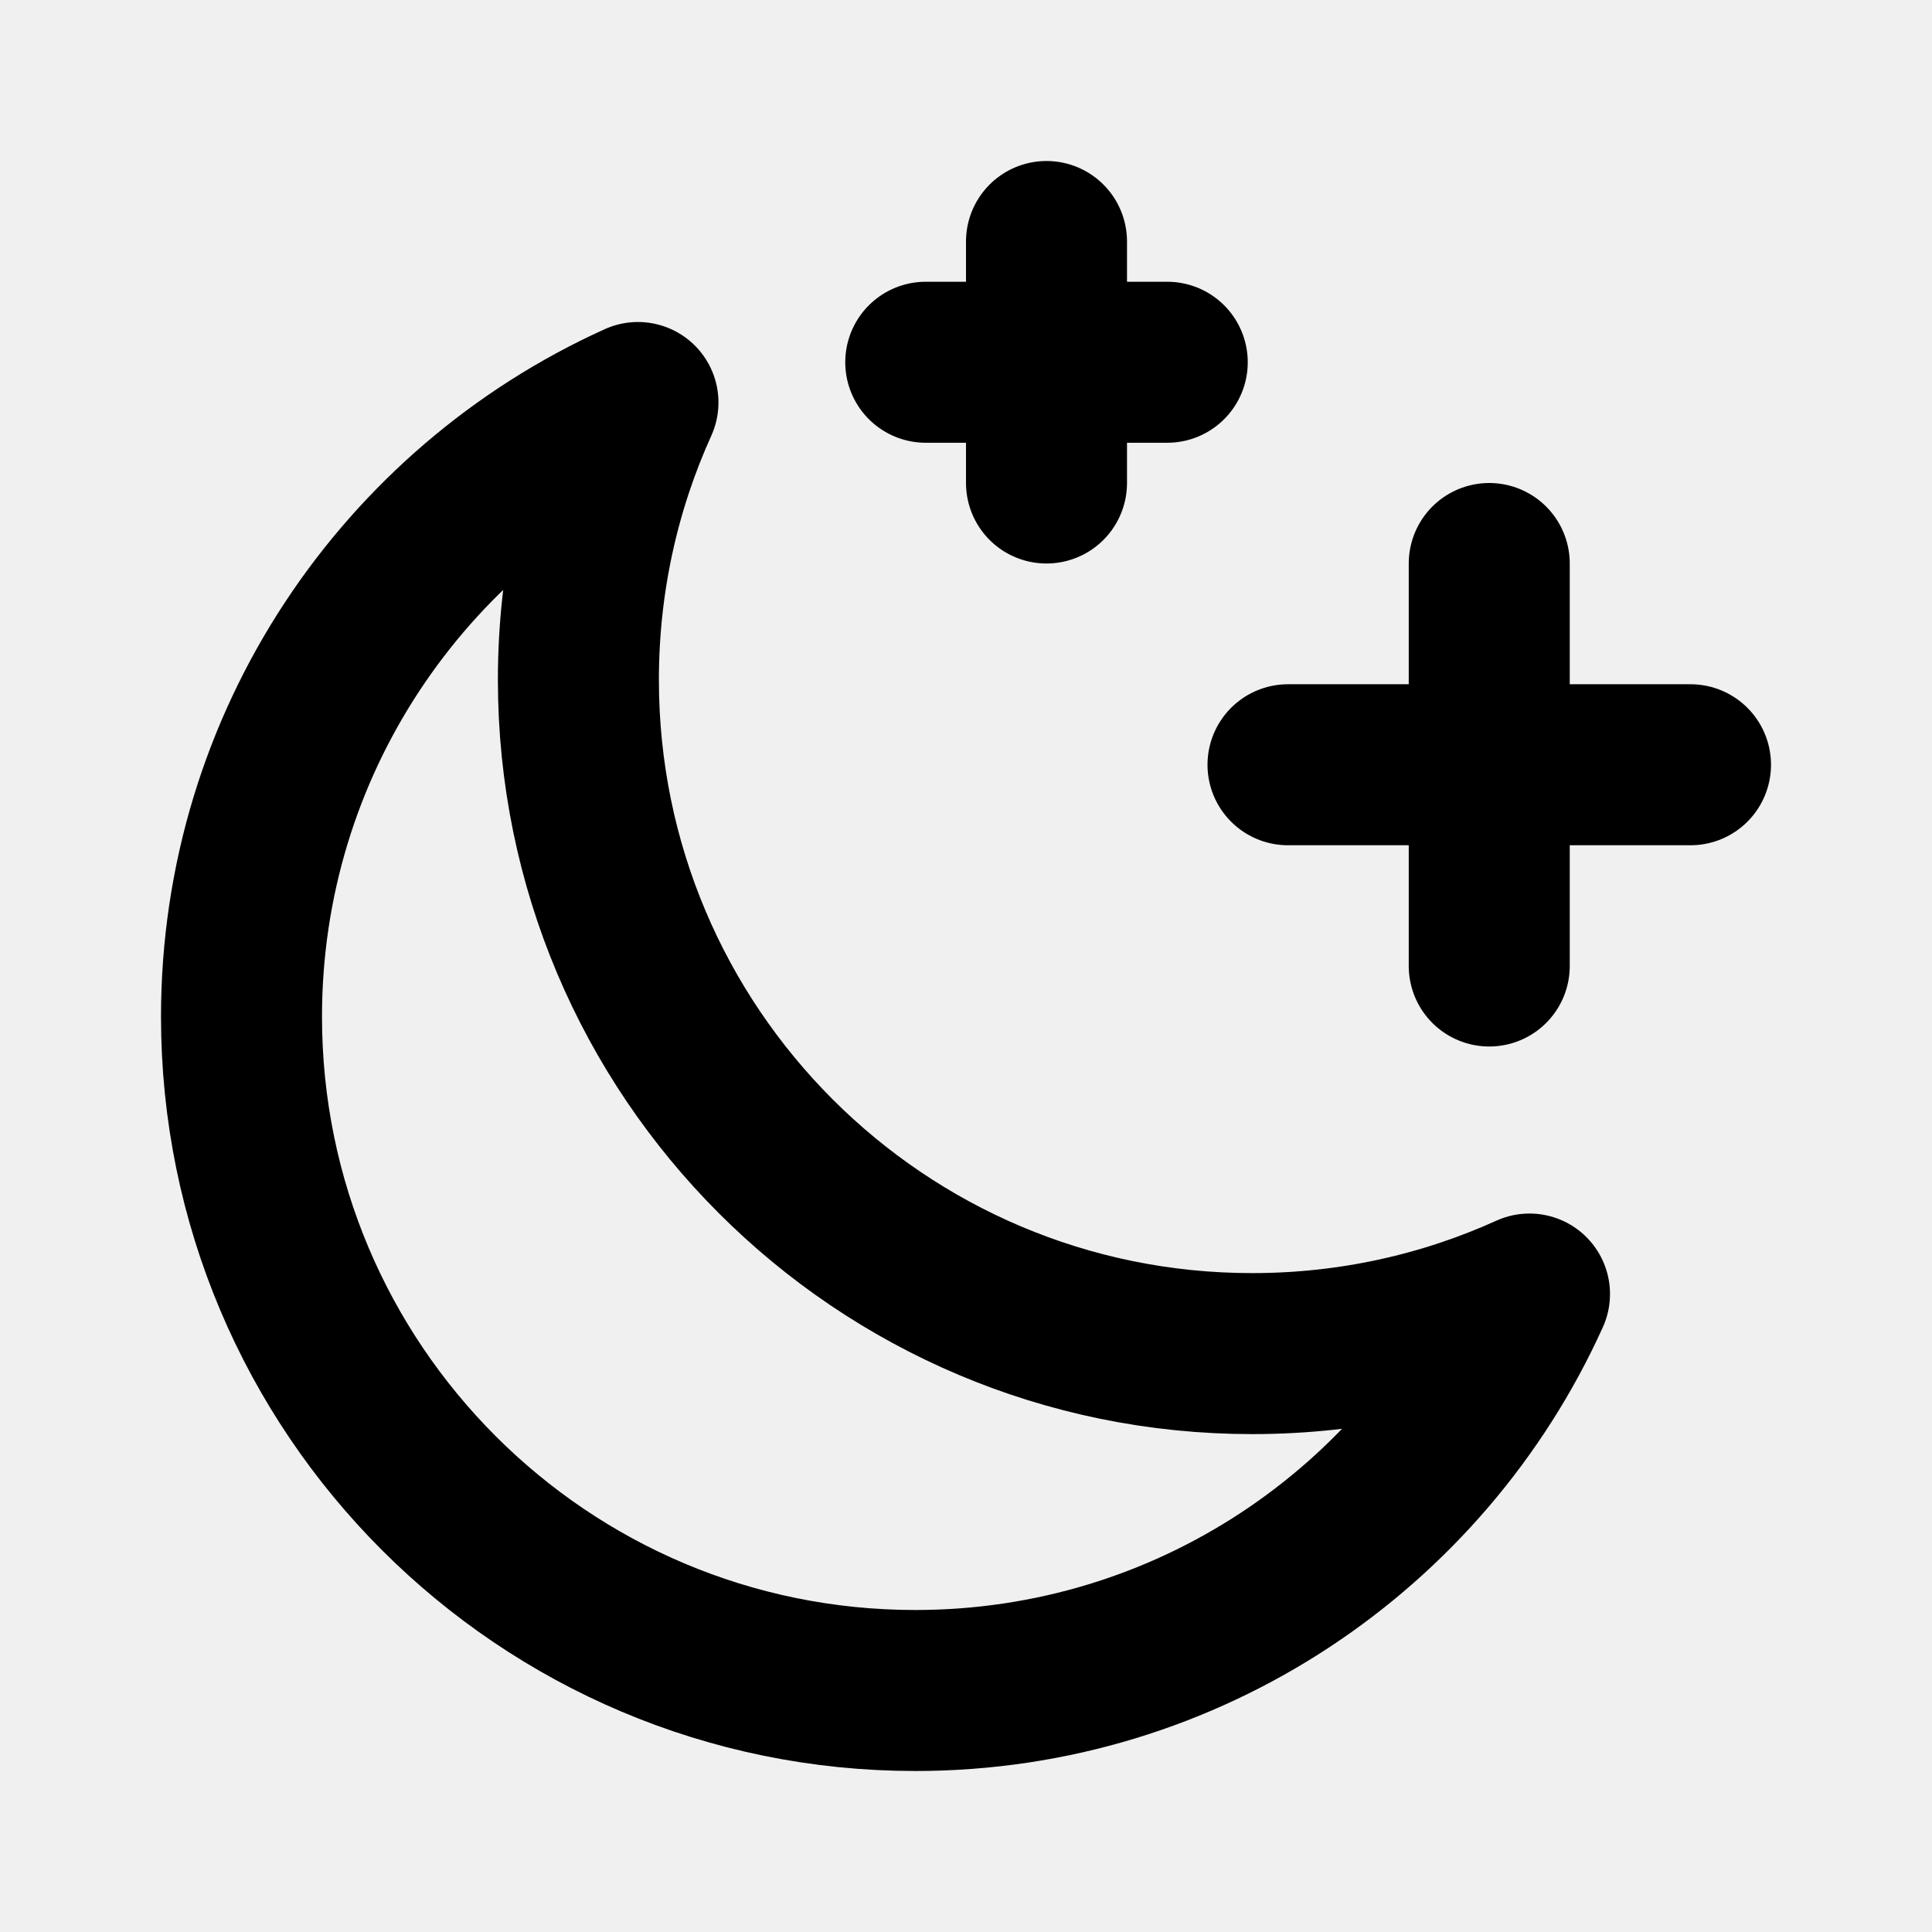
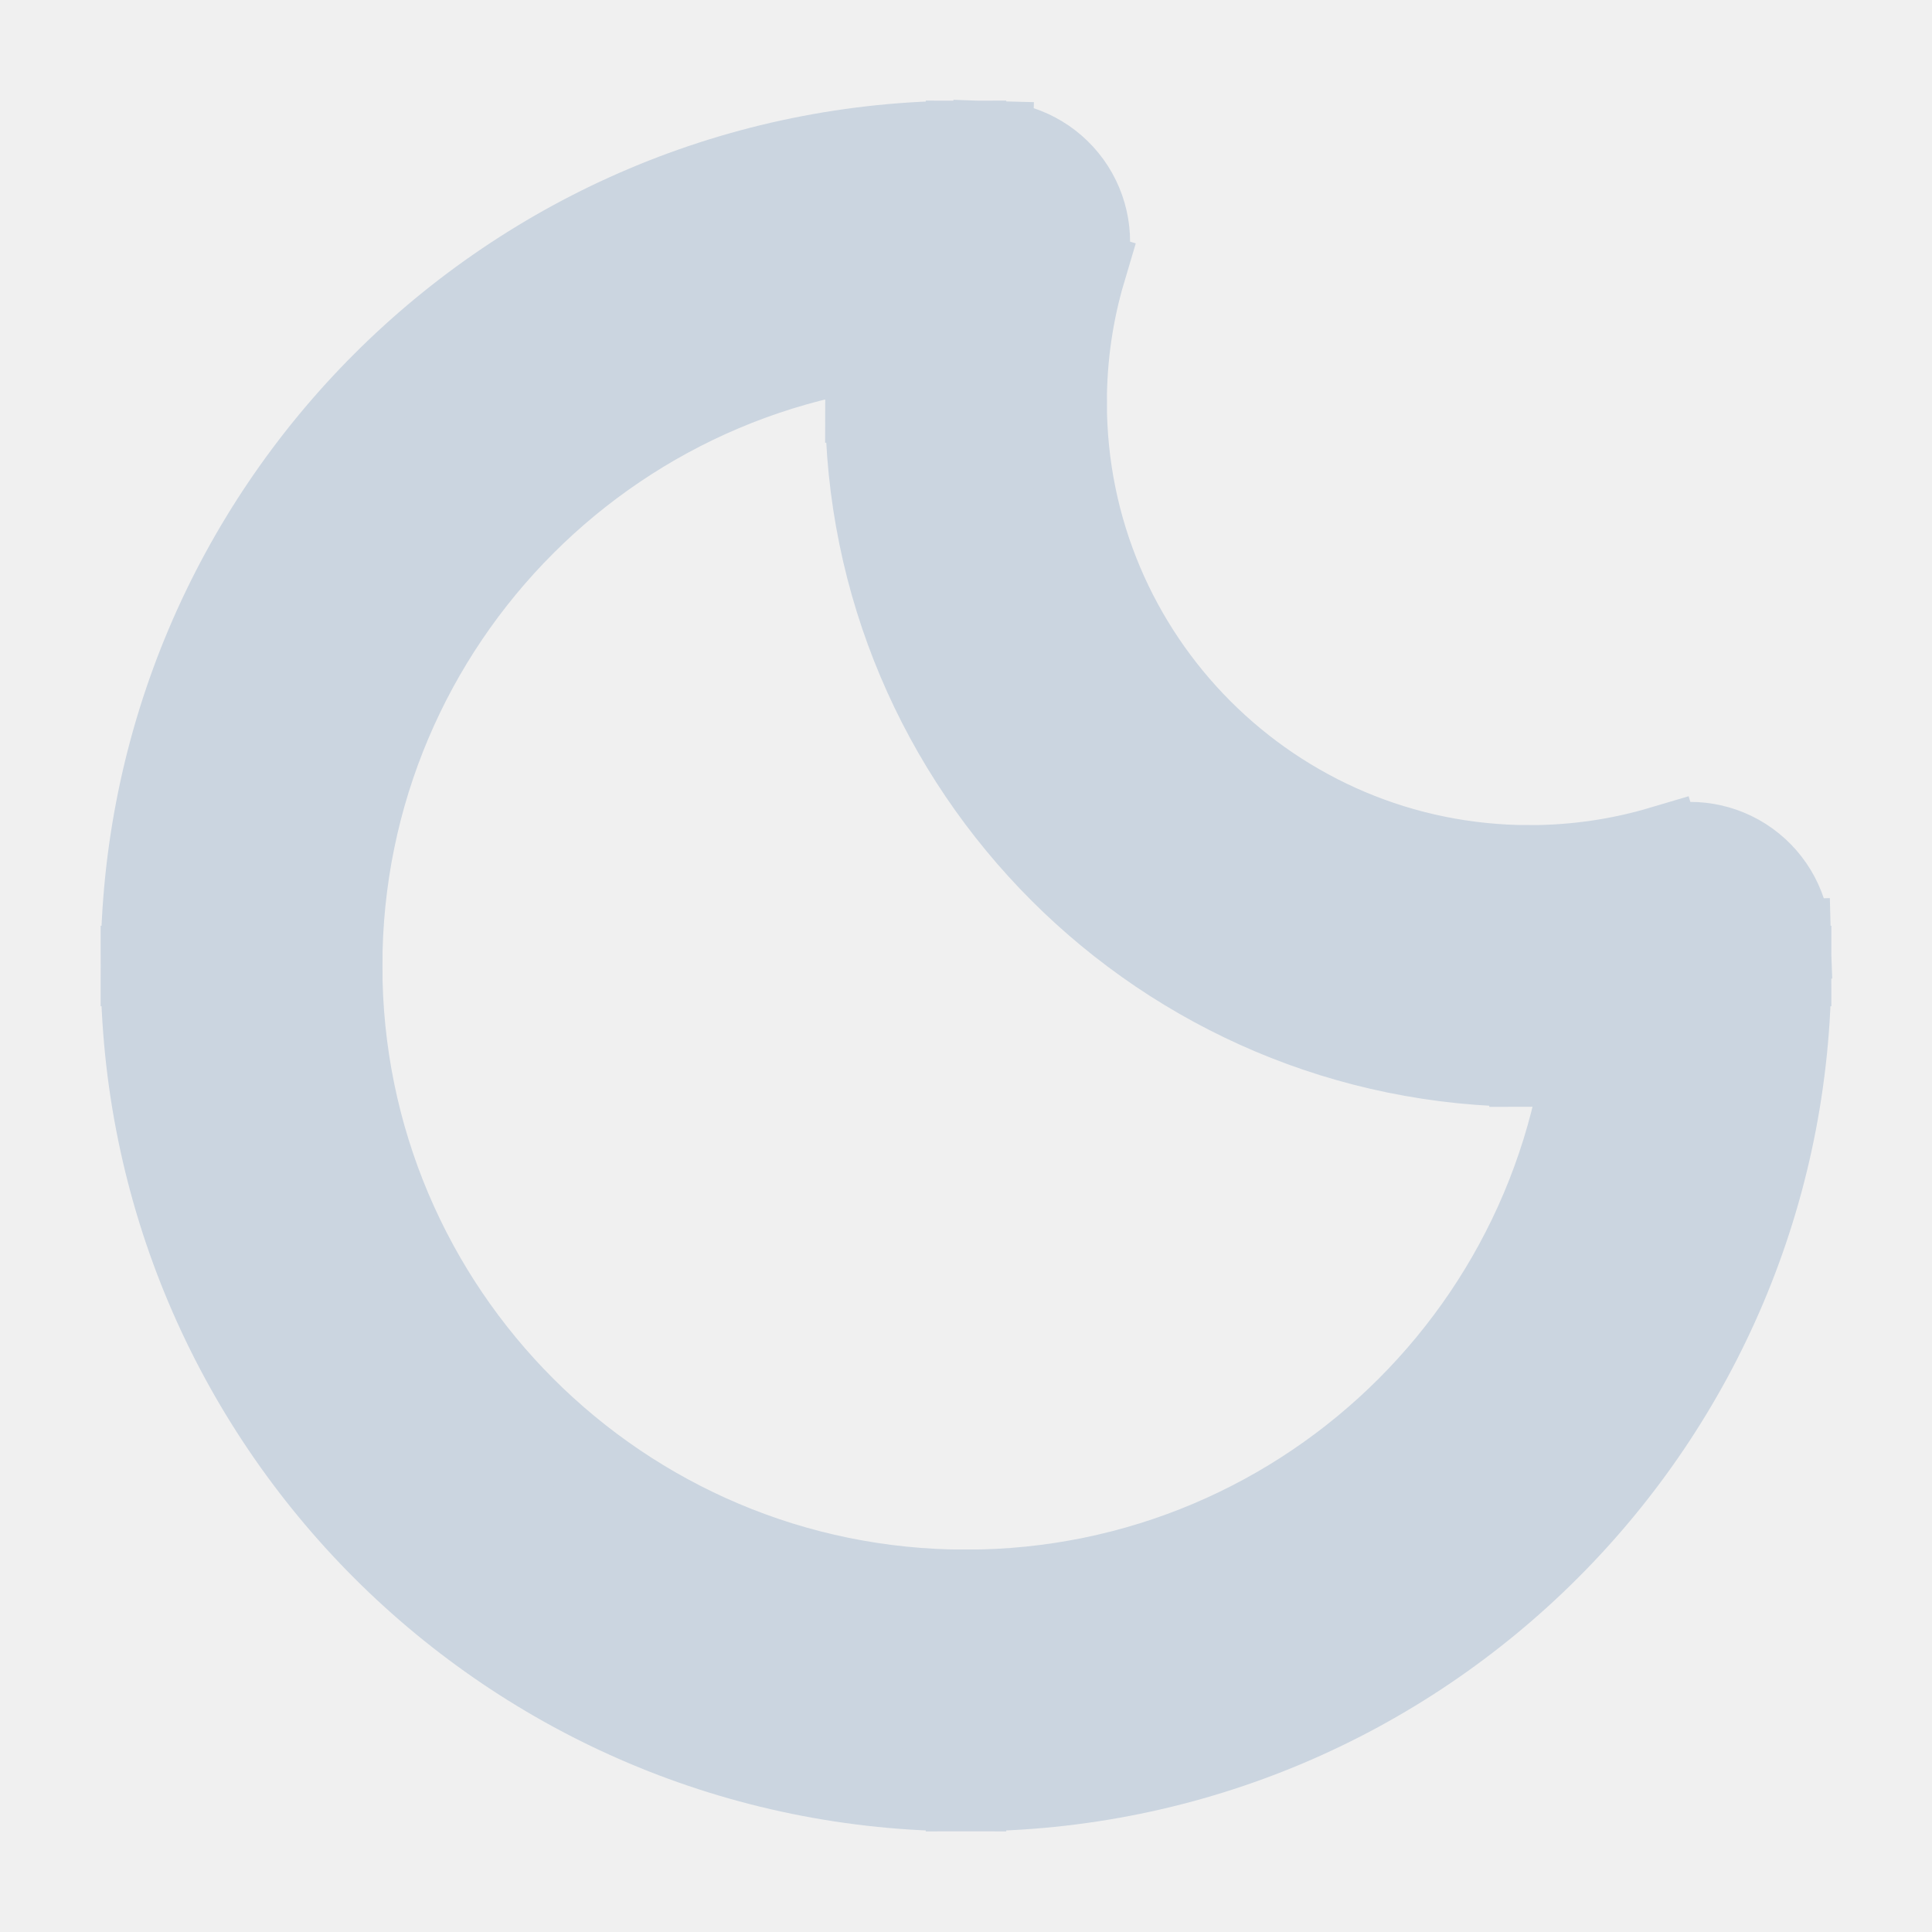
- <svg xmlns="http://www.w3.org/2000/svg" width="800px" height="800px" viewBox="0 0 24 24" fill="none">
-   <path d="M13 6V3M18.5 12V7M14.5 4.5H11.5M21 9.5H16M15.555 16.815C16.783 16.815 17.949 16.551 19 16.075C17.687 18.979 14.764 21 11.37 21C6.747 21 3 17.253 3 12.63C3 9.236 5.021 6.313 7.925 5C7.449 6.051 7.185 7.217 7.185 8.445C7.185 13.068 10.932 16.815 15.555 16.815Z" stroke="#000000" stroke-width="2" stroke-linecap="round" stroke-linejoin="round" />
+ <svg xmlns="http://www.w3.org/2000/svg" width="64px" height="64px" viewBox="0 0 24 24" fill="none" stroke="#CBD5E0">
+   <g id="SVGRepo_bgCarrier" stroke-width="0" />
+   <g id="SVGRepo_tracerCarrier" stroke-linecap="round" stroke-linejoin="round" />
+   <g id="SVGRepo_iconCarrier">
+     <g clip-path="url(#clip0_429_11017)">
+       <path d="M20.995 11.711L22.245 11.672C22.233 11.285 22.041 10.925 21.727 10.698C21.413 10.471 21.011 10.403 20.64 10.513L20.995 11.711ZM12.289 3.005L13.487 3.36C13.597 2.989 13.529 2.587 13.302 2.273C13.075 1.959 12.715 1.767 12.328 1.755L12.289 3.005ZM20.64 10.513C20.122 10.667 19.572 10.75 19 10.75V13.25C19.815 13.25 20.605 13.131 21.351 12.91L20.64 10.513ZM19 10.75C15.824 10.75 13.25 8.176 13.25 5H10.75C10.75 9.556 14.444 13.25 19 13.25V10.75ZM13.25 5C13.25 4.428 13.333 3.878 13.487 3.36L11.09 2.649C10.869 3.395 10.75 4.185 10.75 5H13.25ZM12 4.25C12.083 4.25 12.166 4.251 12.249 4.254L12.328 1.755C12.219 1.752 12.11 1.75 12 1.75V4.25ZM4.25 12C4.25 7.72 7.72 4.25 12 4.25V1.75C6.339 1.75 1.75 6.339 1.75 12H4.25ZM12 19.75C7.72 19.75 4.25 16.28 4.25 12H1.75C1.75 17.661 6.339 22.25 12 22.25V19.75ZM19.75 12C19.75 16.28 16.28 19.75 12 19.75V22.25C17.661 22.25 22.25 17.661 22.25 12H19.75ZM19.746 11.751C19.749 11.834 19.75 11.917 19.75 12H22.25C22.25 11.89 22.248 11.781 22.245 11.672L19.746 11.751Z" fill="#CBD5E0" />
+     </g>
+     <defs>
+       <clipPath id="clip0_429_11017">
+         <rect width="24" height="24" fill="white" />
+       </clipPath>
+     </defs>
+   </g>
</svg>
